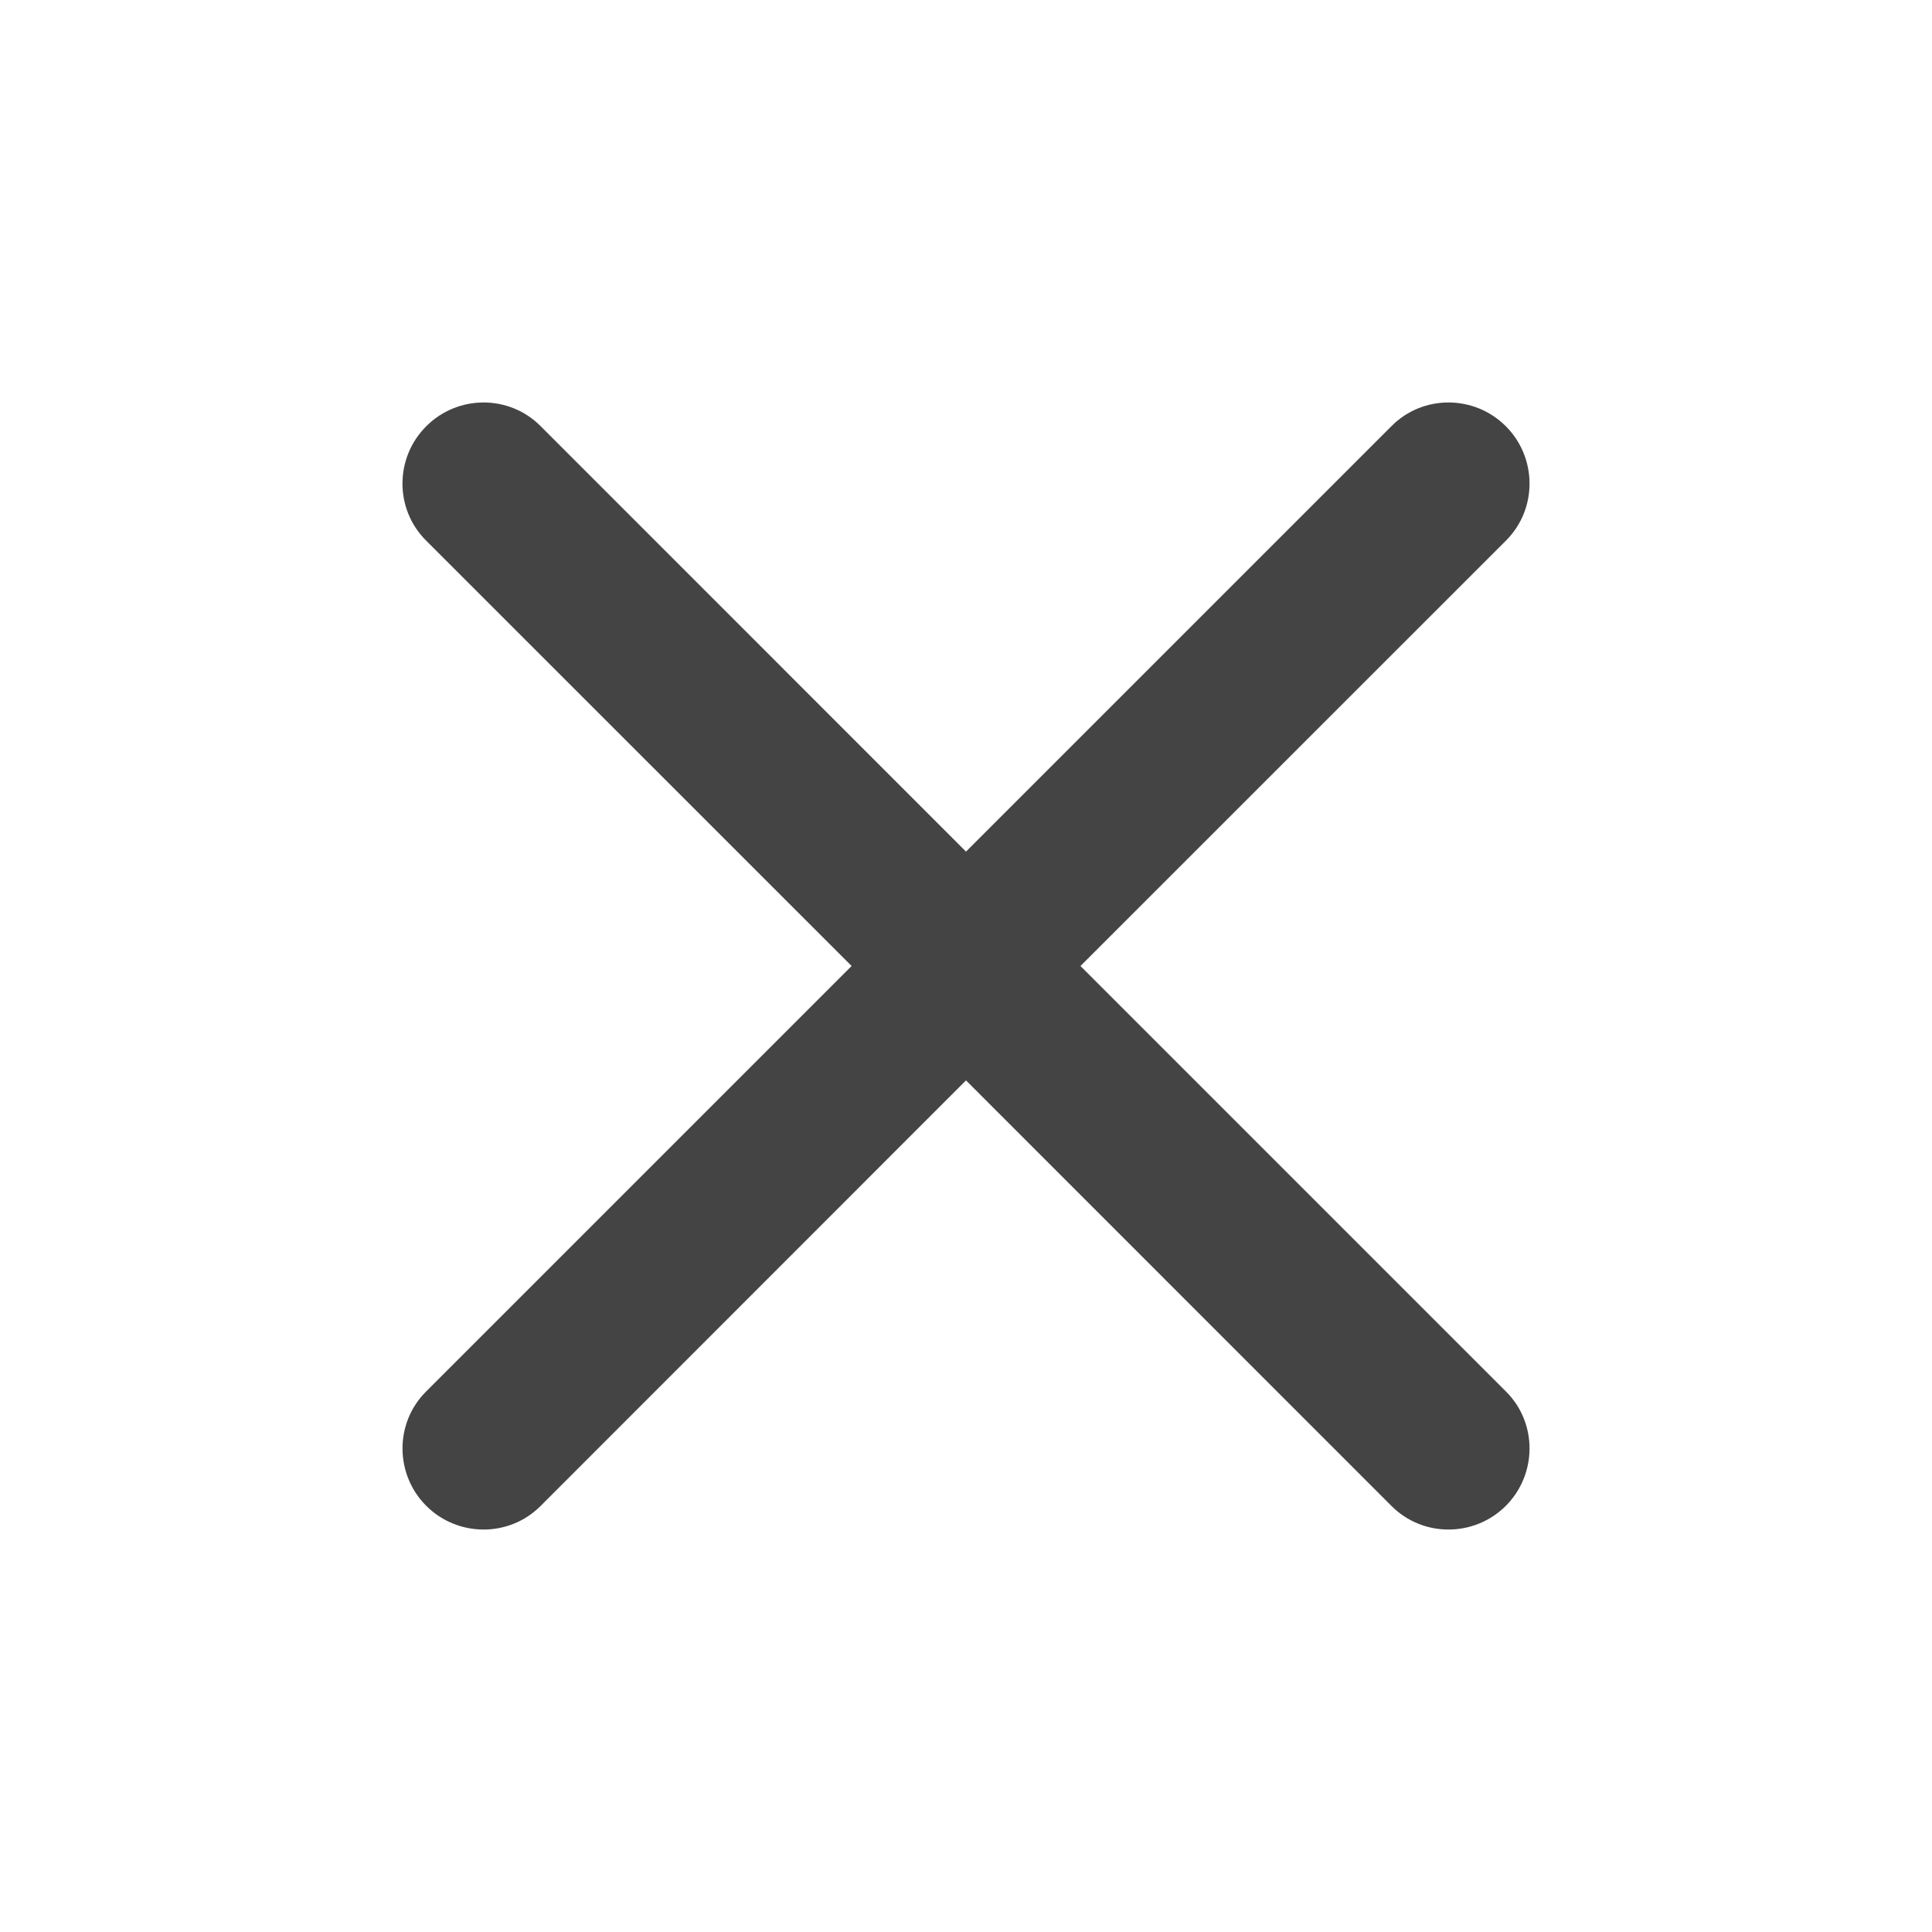
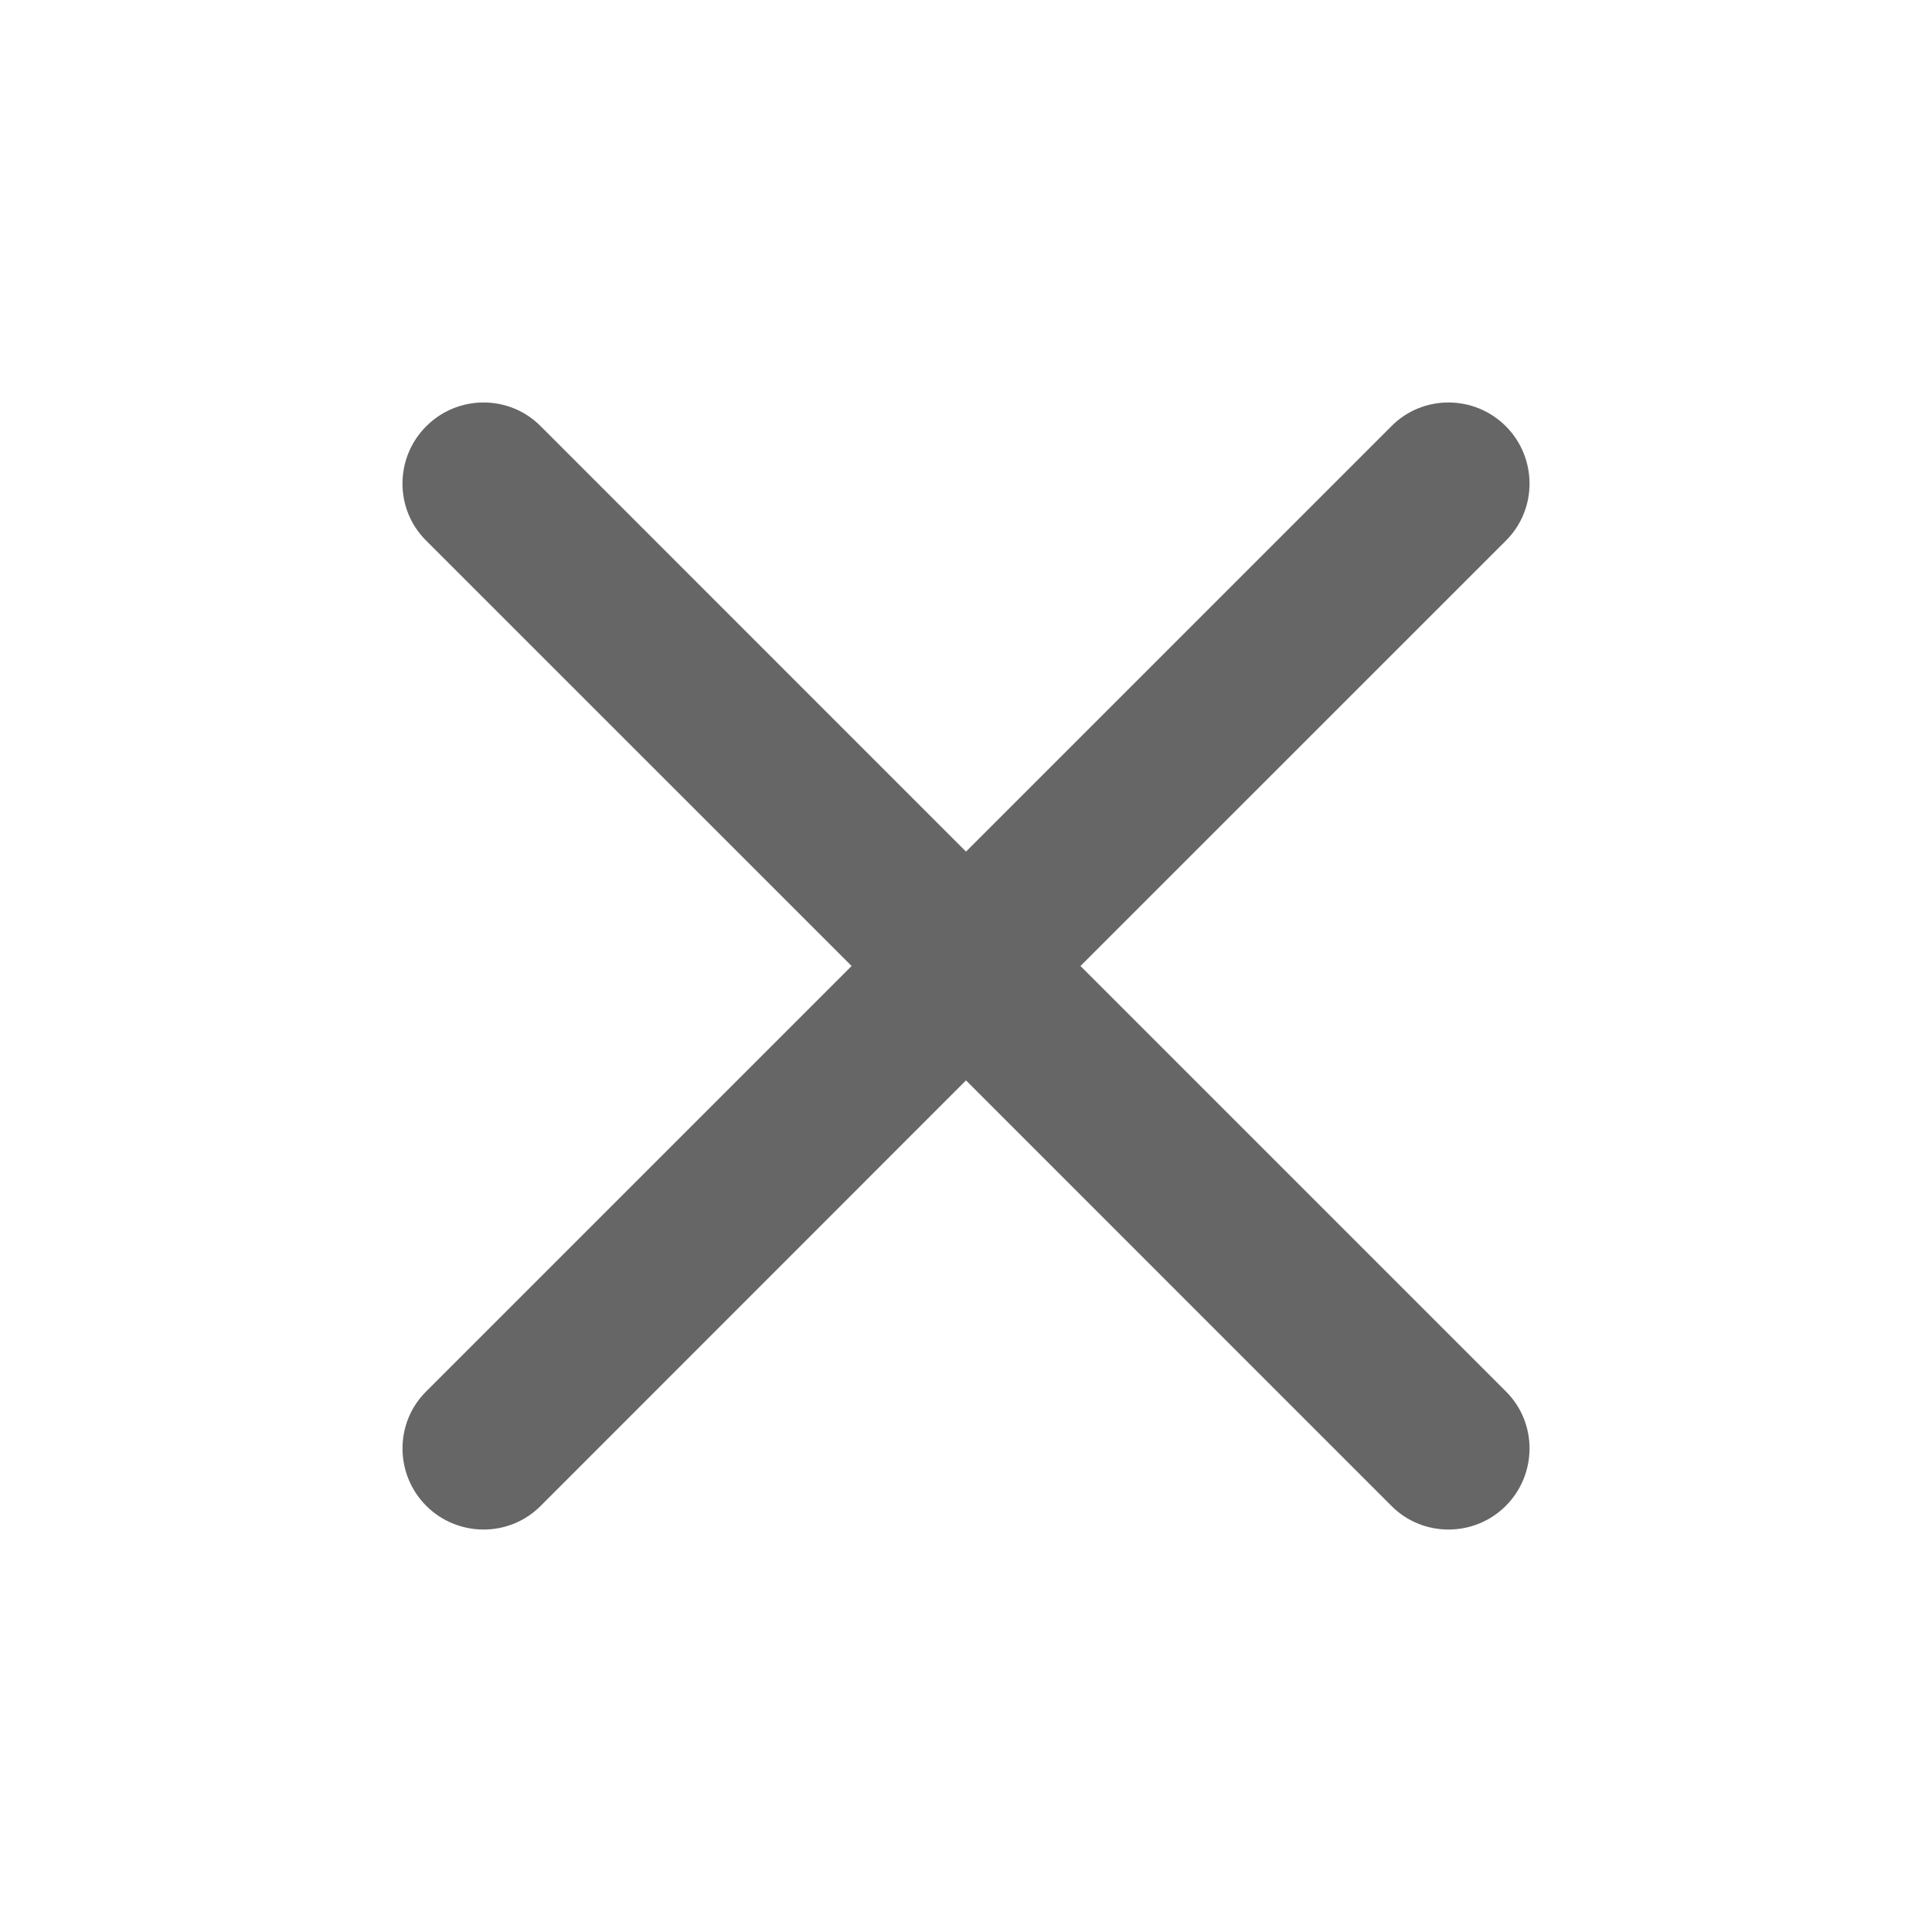
<svg xmlns="http://www.w3.org/2000/svg" width="24" height="24" viewBox="0 0 24 24" fill="none">
-   <path fill-rule="evenodd" clip-rule="evenodd" d="M17.288 5.291C17.678 4.9 18.316 4.904 18.706 5.295C19.096 5.685 19.1 6.322 18.71 6.713L13.422 12L18.71 17.288C19.1 17.678 19.096 18.315 18.706 18.706C18.316 19.096 17.679 19.1 17.288 18.71L12 13.421L6.713 18.71C6.322 19.1 5.685 19.096 5.295 18.706C4.904 18.315 4.901 17.678 5.291 17.288L10.579 12L5.291 6.713C4.9 6.322 4.904 5.685 5.295 5.295C5.685 4.904 6.322 4.9 6.713 5.291L12 10.579L17.288 5.291Z" fill="#444444" />
+   <path fill-rule="evenodd" clip-rule="evenodd" d="M17.288 5.291C17.678 4.9 18.316 4.904 18.706 5.295C19.096 5.685 19.1 6.322 18.71 6.713L13.422 12L18.71 17.288C19.1 17.678 19.096 18.315 18.706 18.706C18.316 19.096 17.679 19.1 17.288 18.71L12 13.421L6.713 18.71C6.322 19.1 5.685 19.096 5.295 18.706C4.904 18.315 4.901 17.678 5.291 17.288L10.579 12L5.291 6.713C4.9 6.322 4.904 5.685 5.295 5.295C5.685 4.904 6.322 4.9 6.713 5.291L12 10.579L17.288 5.291Z" fill="#666666" />
</svg>
